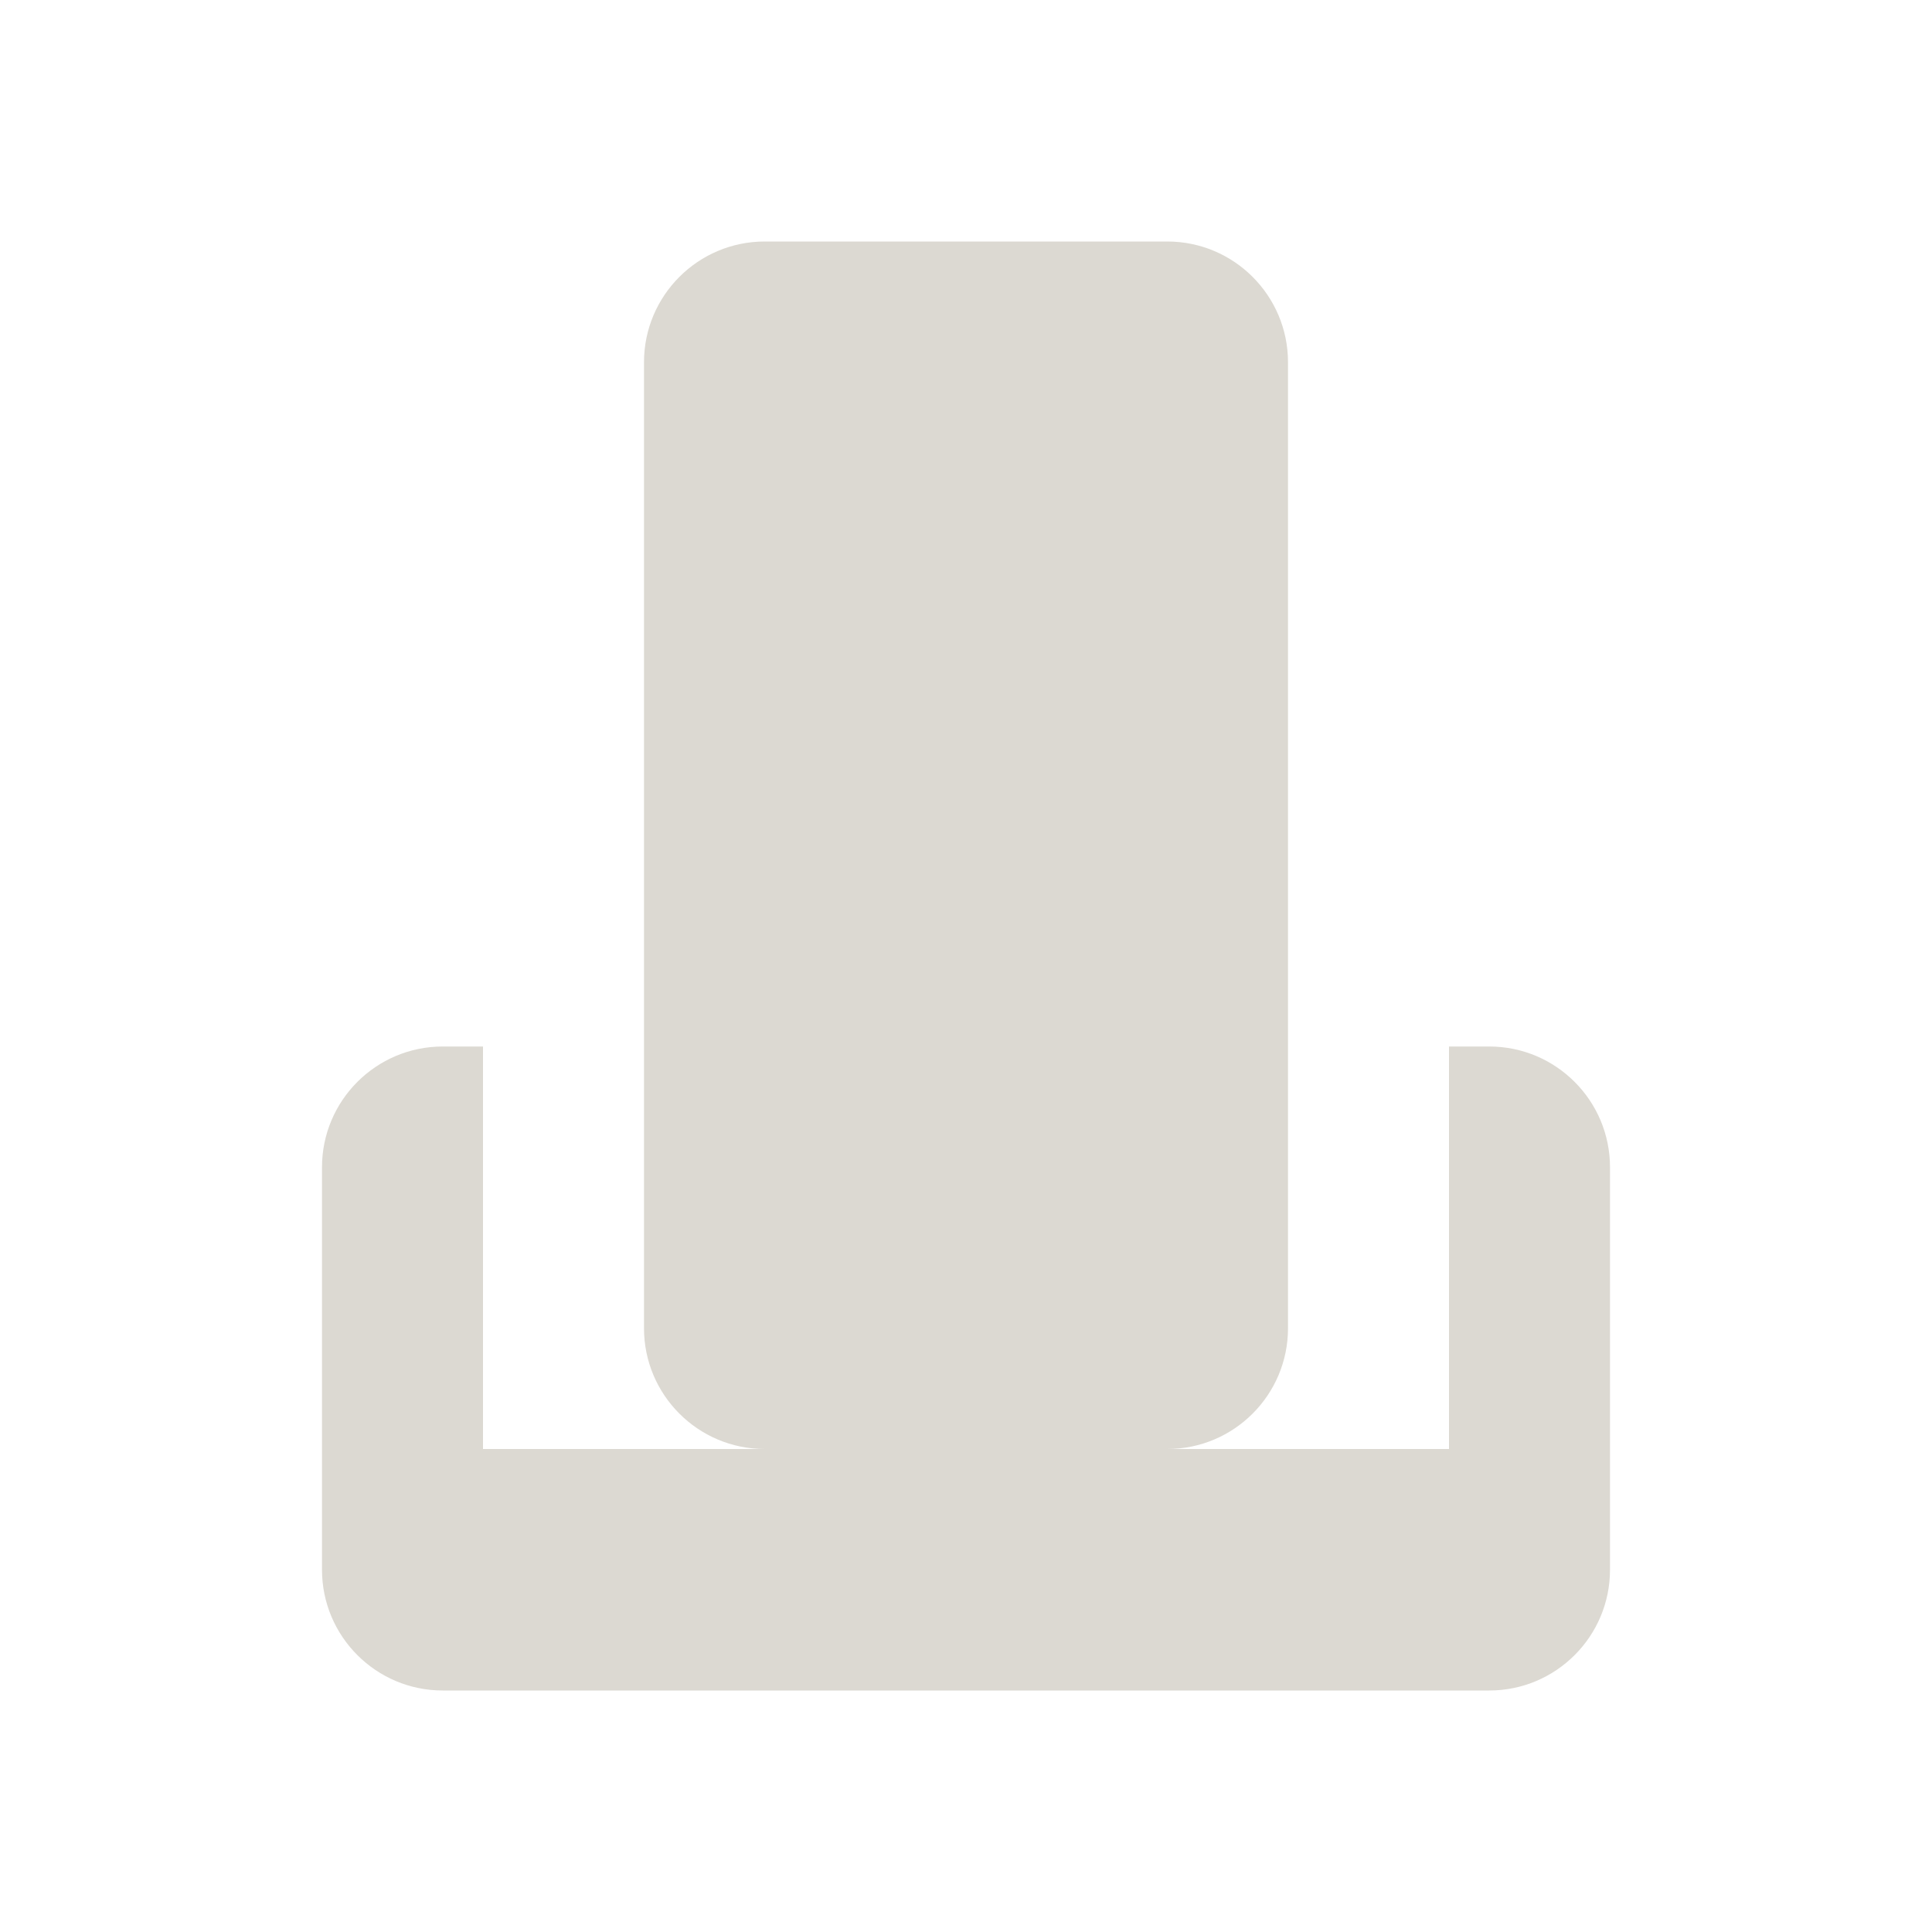
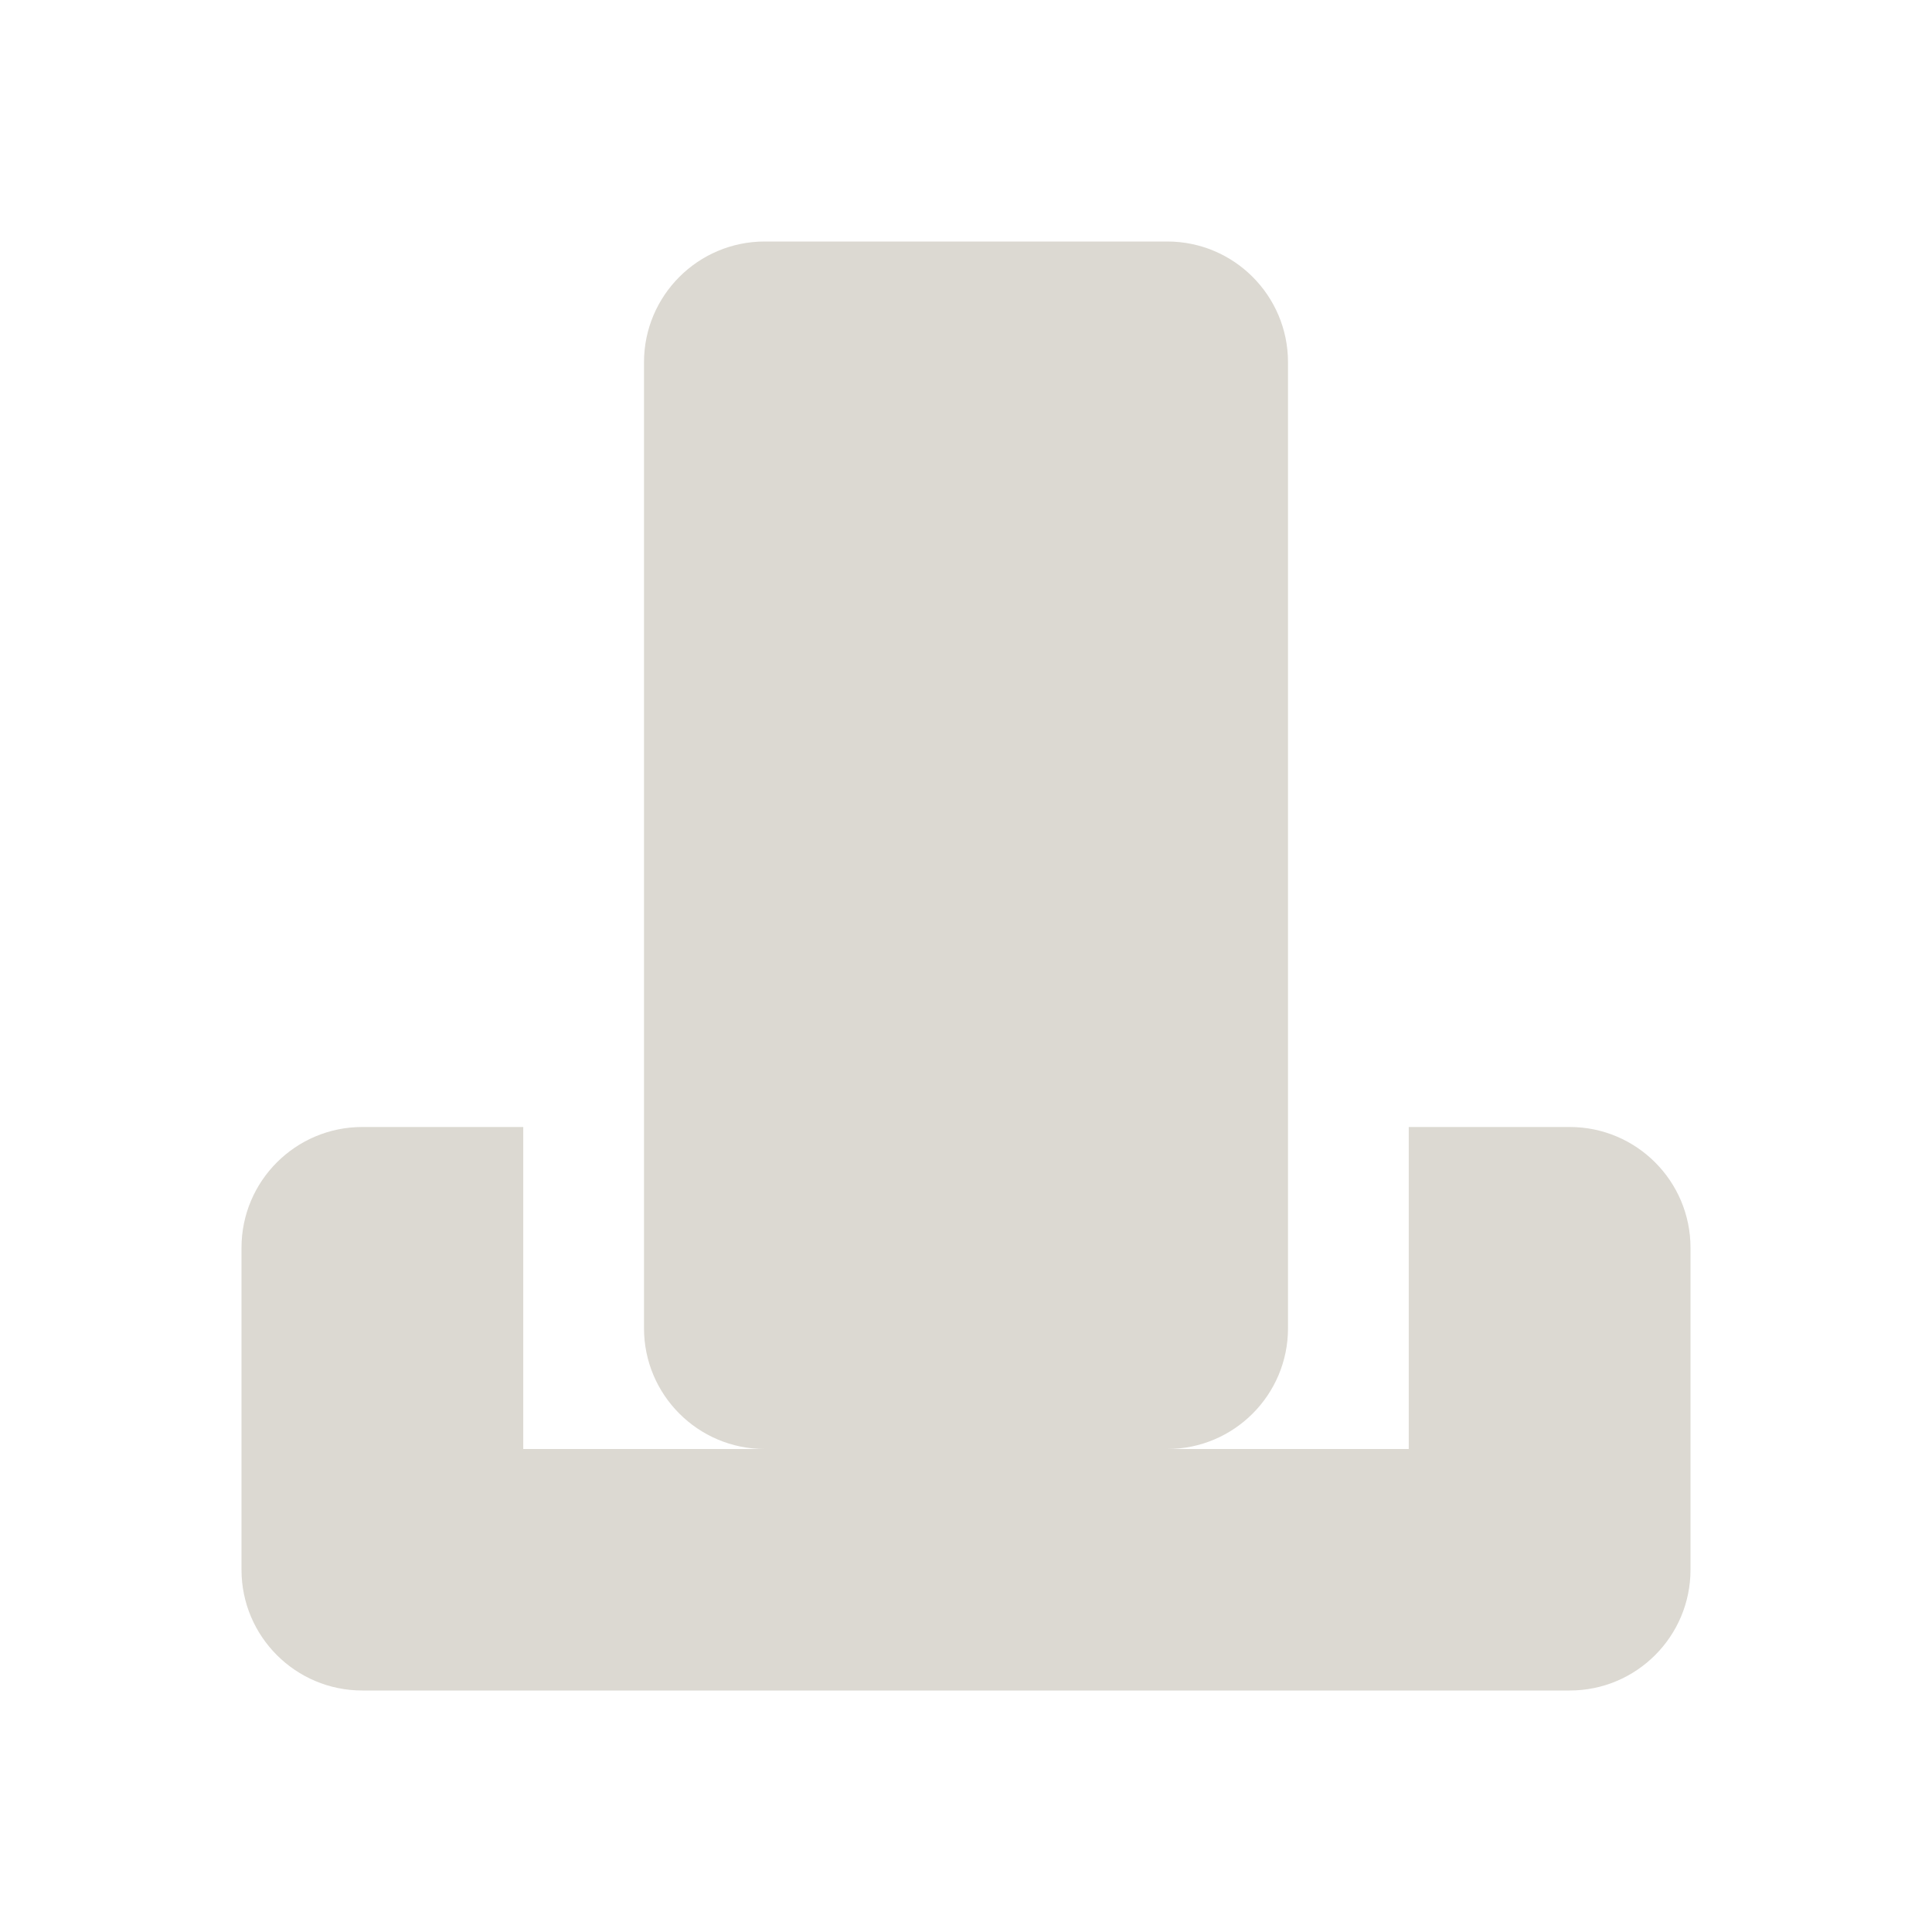
<svg xmlns="http://www.w3.org/2000/svg" width="24" height="24" viewBox="0 0 24 24">
-   <path d="M5.5 13C4.672 13 4 13.672 4 14.5V19.5C4 20.328 4.672 21 5.5 21H18.5C19.328 21 20 20.328 20 19.5V14.5C20 13.672 19.328 13 18.5 13H18V18H14.5C15.328 18 16 17.328 16 16.5V4.5C16 3.672 15.328 3 14.5 3H9.5C8.672 3 8 3.672 8 4.5V16.5C8 17.328 8.672 18 9.5 18H6V13Z" fill="#DCD9D2" />
+   <path d="M4.5 14C3.672 14 3 14.672 3 15.5V19.5C3 20.328 3.672 21 4.5 21H19.5C20.328 21 21 20.328 21 19.5V15.5C21 14.672 20.328 14 19.5 14H17.5V18H14.5C15.328 18 16 17.328 16 16.5V4.5C16 3.672 15.328 3 14.5 3H9.5C8.672 3 8 3.672 8 4.5V16.5C8 17.328 8.672 18 9.5 18H6.5V14Z" fill="#DCD9D2" />
</svg>
